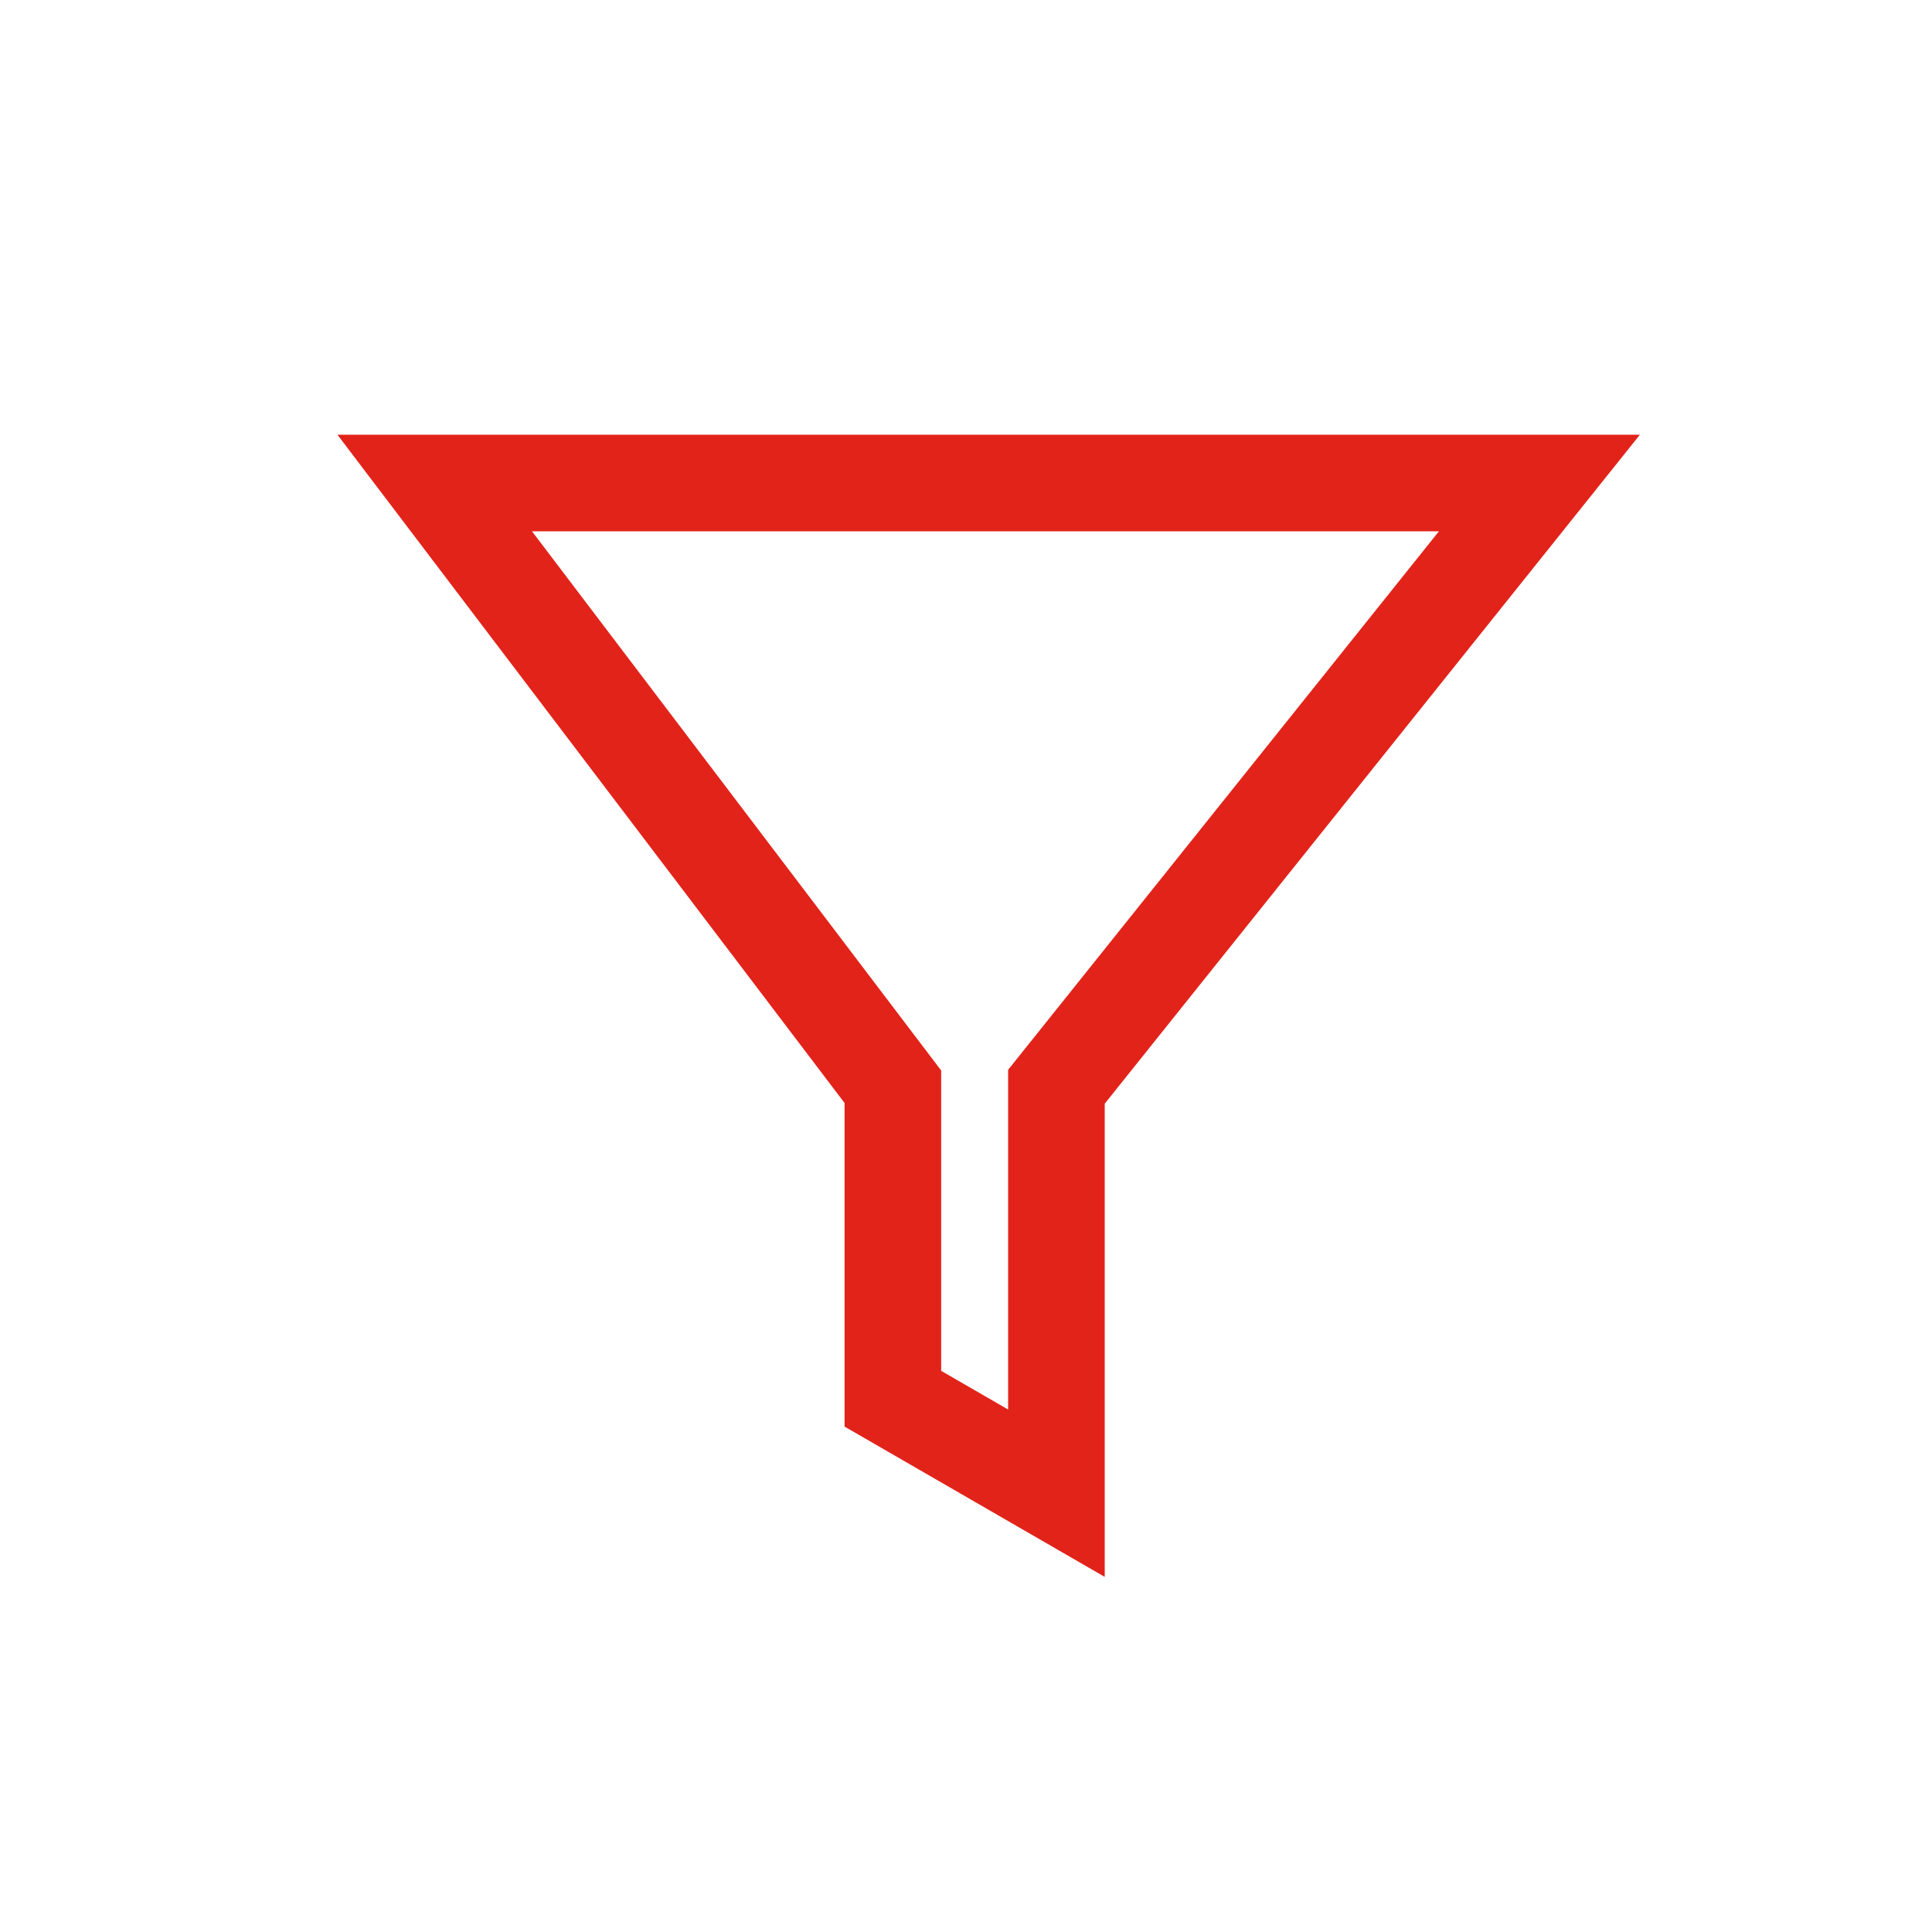
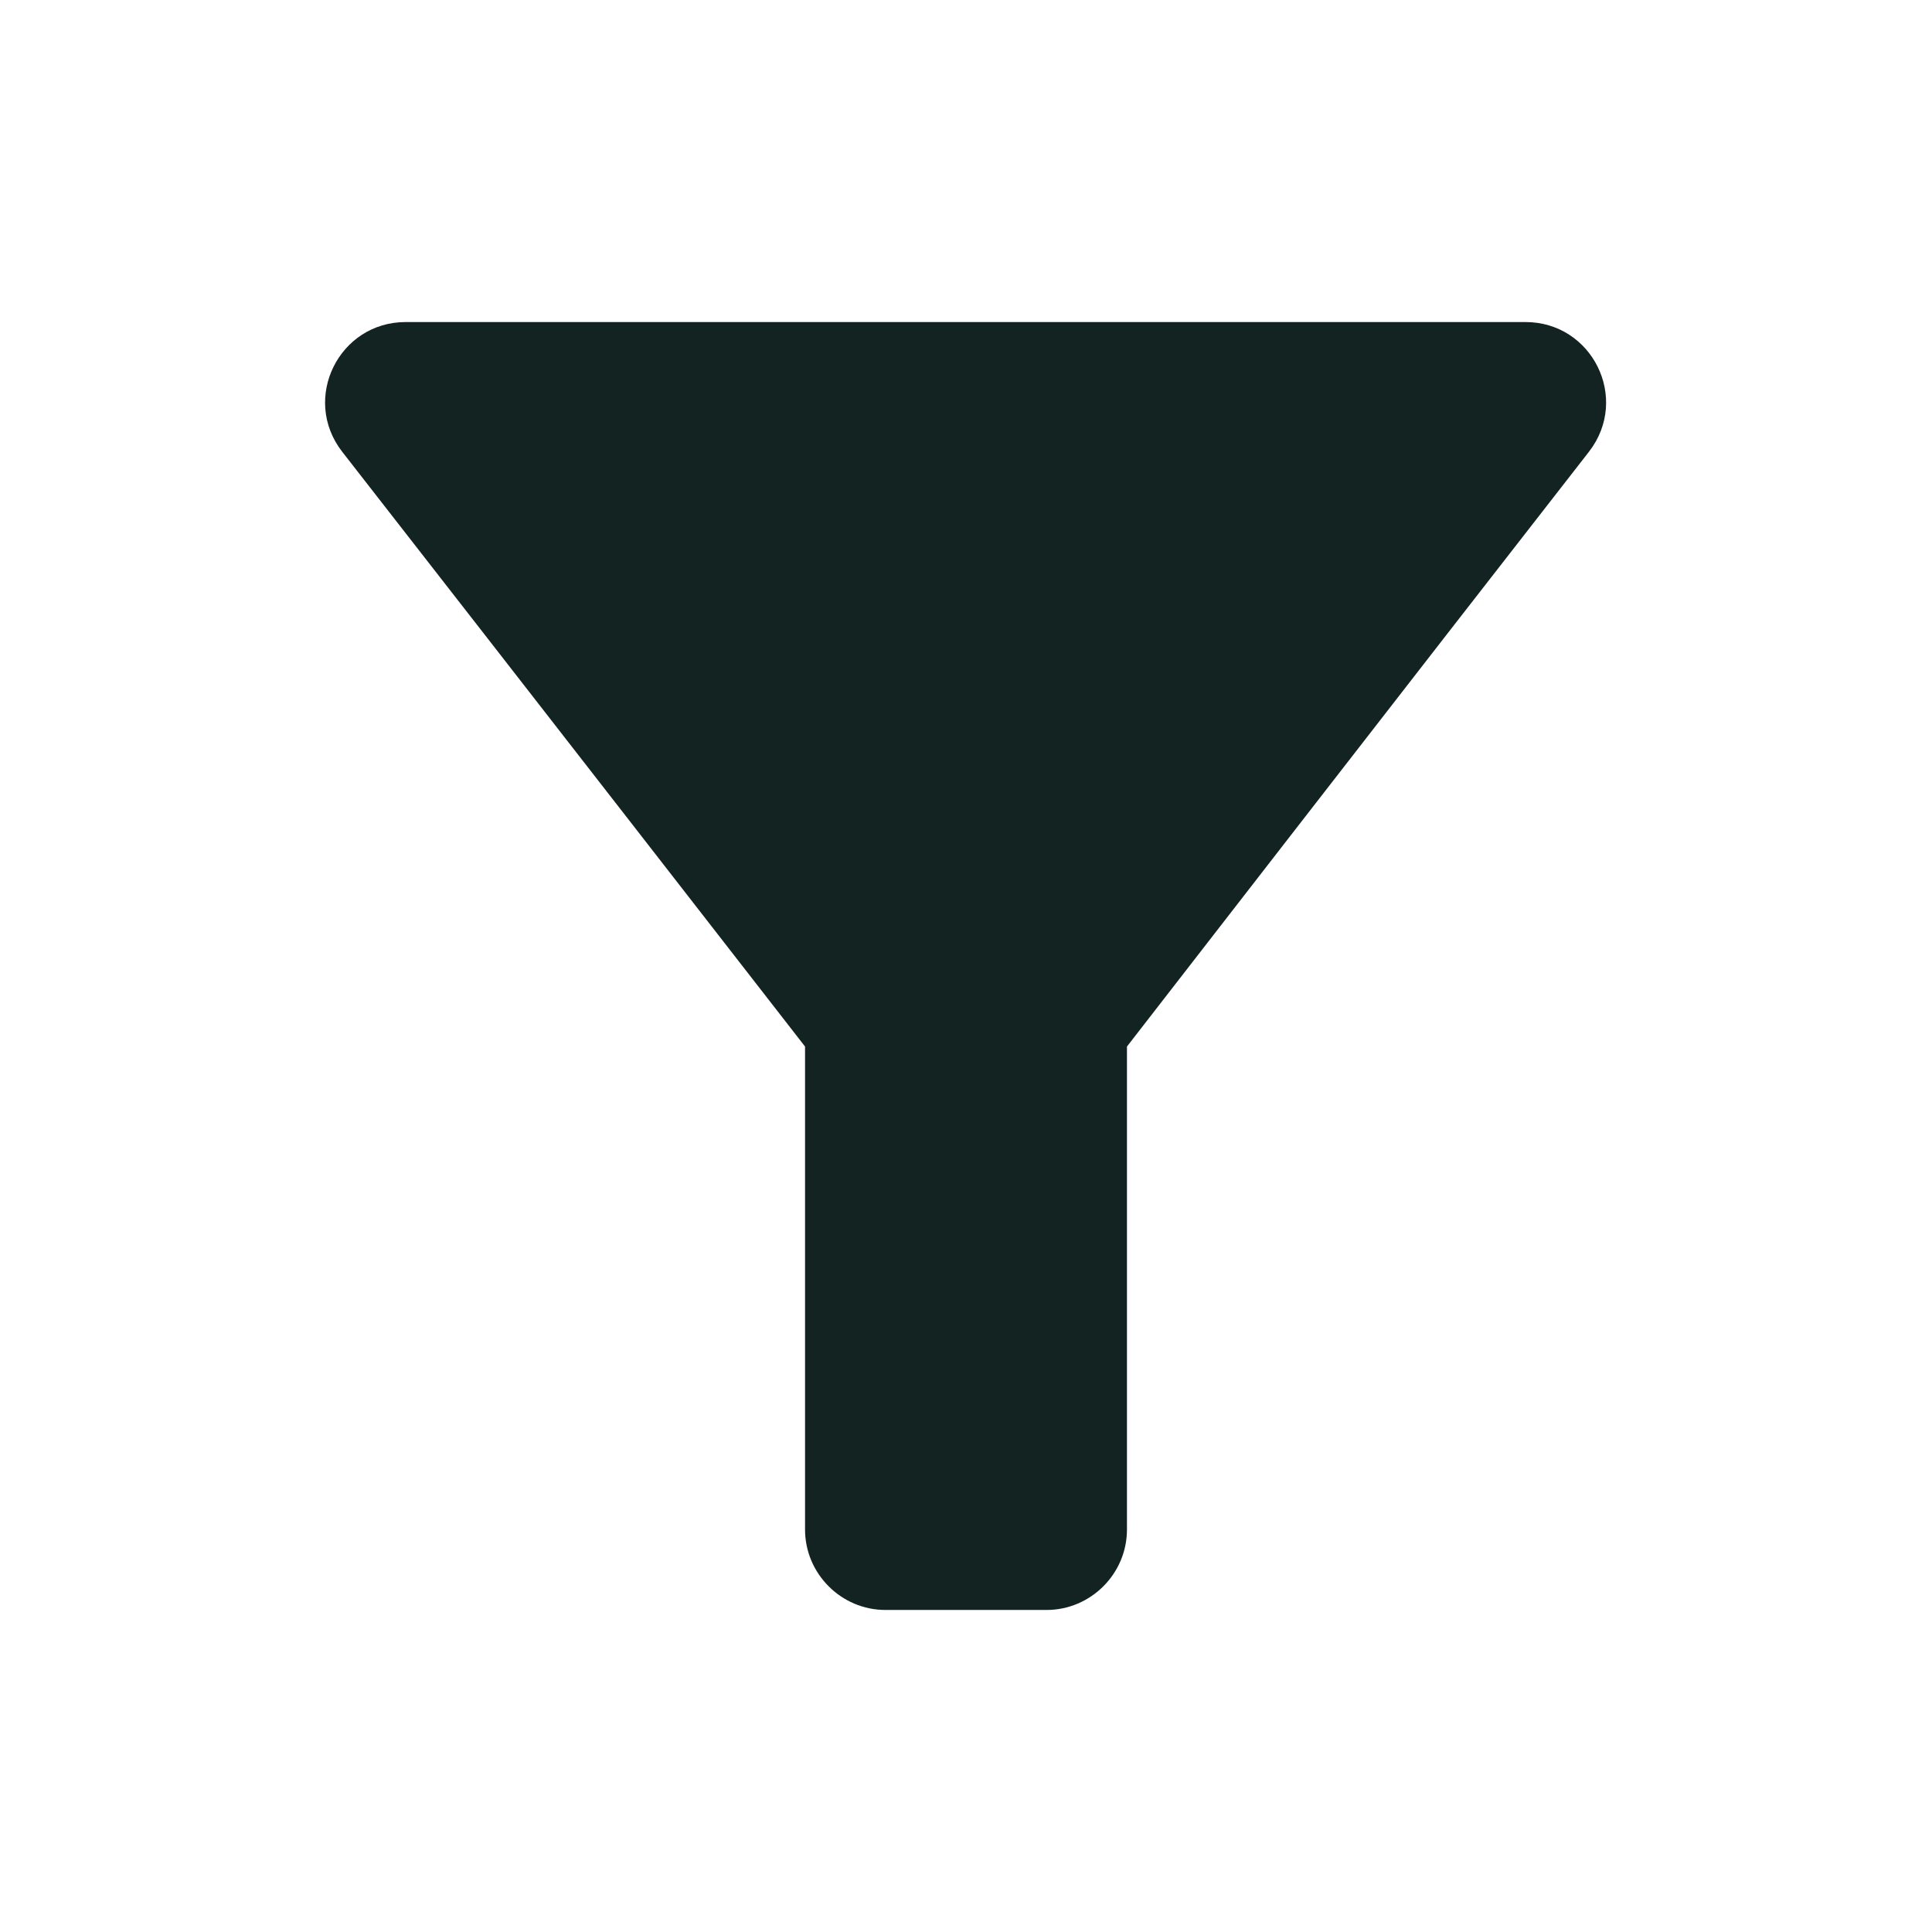
- <svg xmlns="http://www.w3.org/2000/svg" width="40px" height="40px" viewBox="0 0 40 40" version="1.1">
-   <g id="Filter/icon" stroke="none" stroke-width="1" fill="none" fill-rule="evenodd">
-     <polygon id="Path" stroke="#E2231A" stroke-width="2" fill-rule="nonzero" points="31.872 10 21.872 22.5 21.872 30.915 18.486 28.959 18.486 22.5 9 10" />
-   </g>
+ <svg xmlns="http://www.w3.org/2000/svg" width="20" height="20" viewBox="0 0 16 16" fill="none">
+   <path d="M2.833 3.74C4.18 5.467 6.667 8.667 6.667 8.667V12.667C6.667 13.033 6.967 13.333 7.333 13.333H8.667C9.033 13.333 9.333 13.033 9.333 12.667V8.667C9.333 8.667 11.813 5.467 13.16 3.74C13.5 3.3 13.187 2.667 12.633 2.667H3.36C2.807 2.667 2.493 3.3 2.833 3.74Z" fill="#132322" />
</svg>
